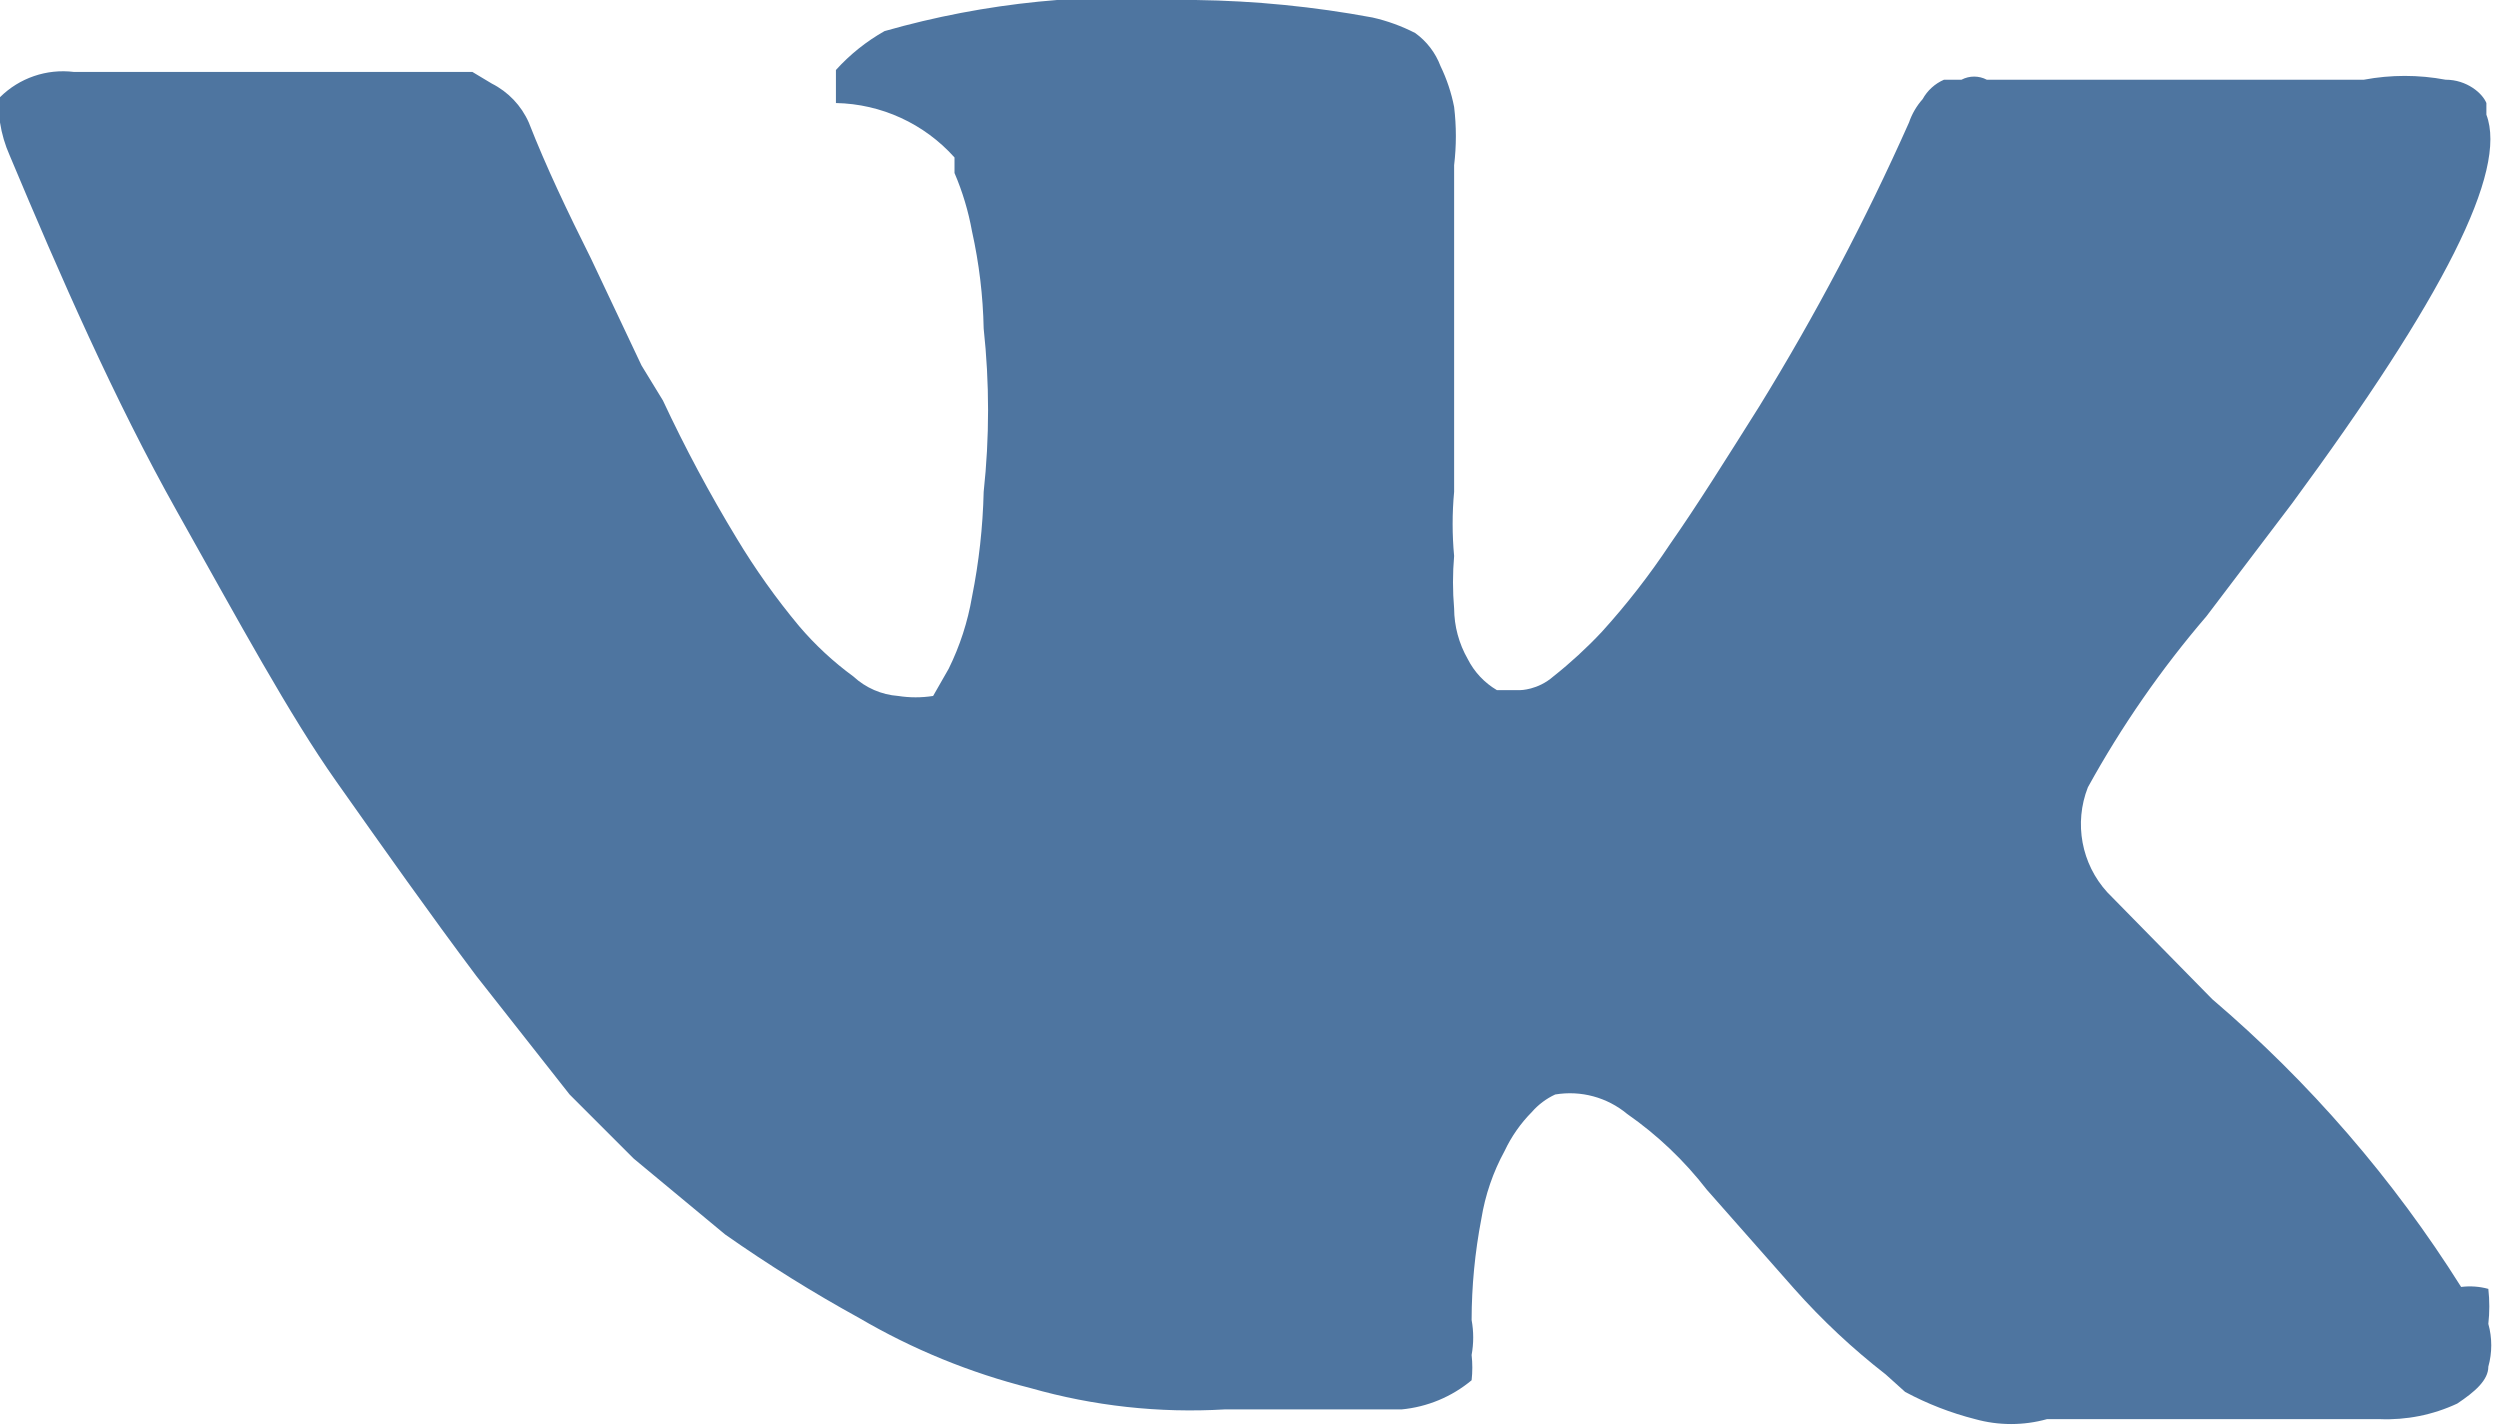
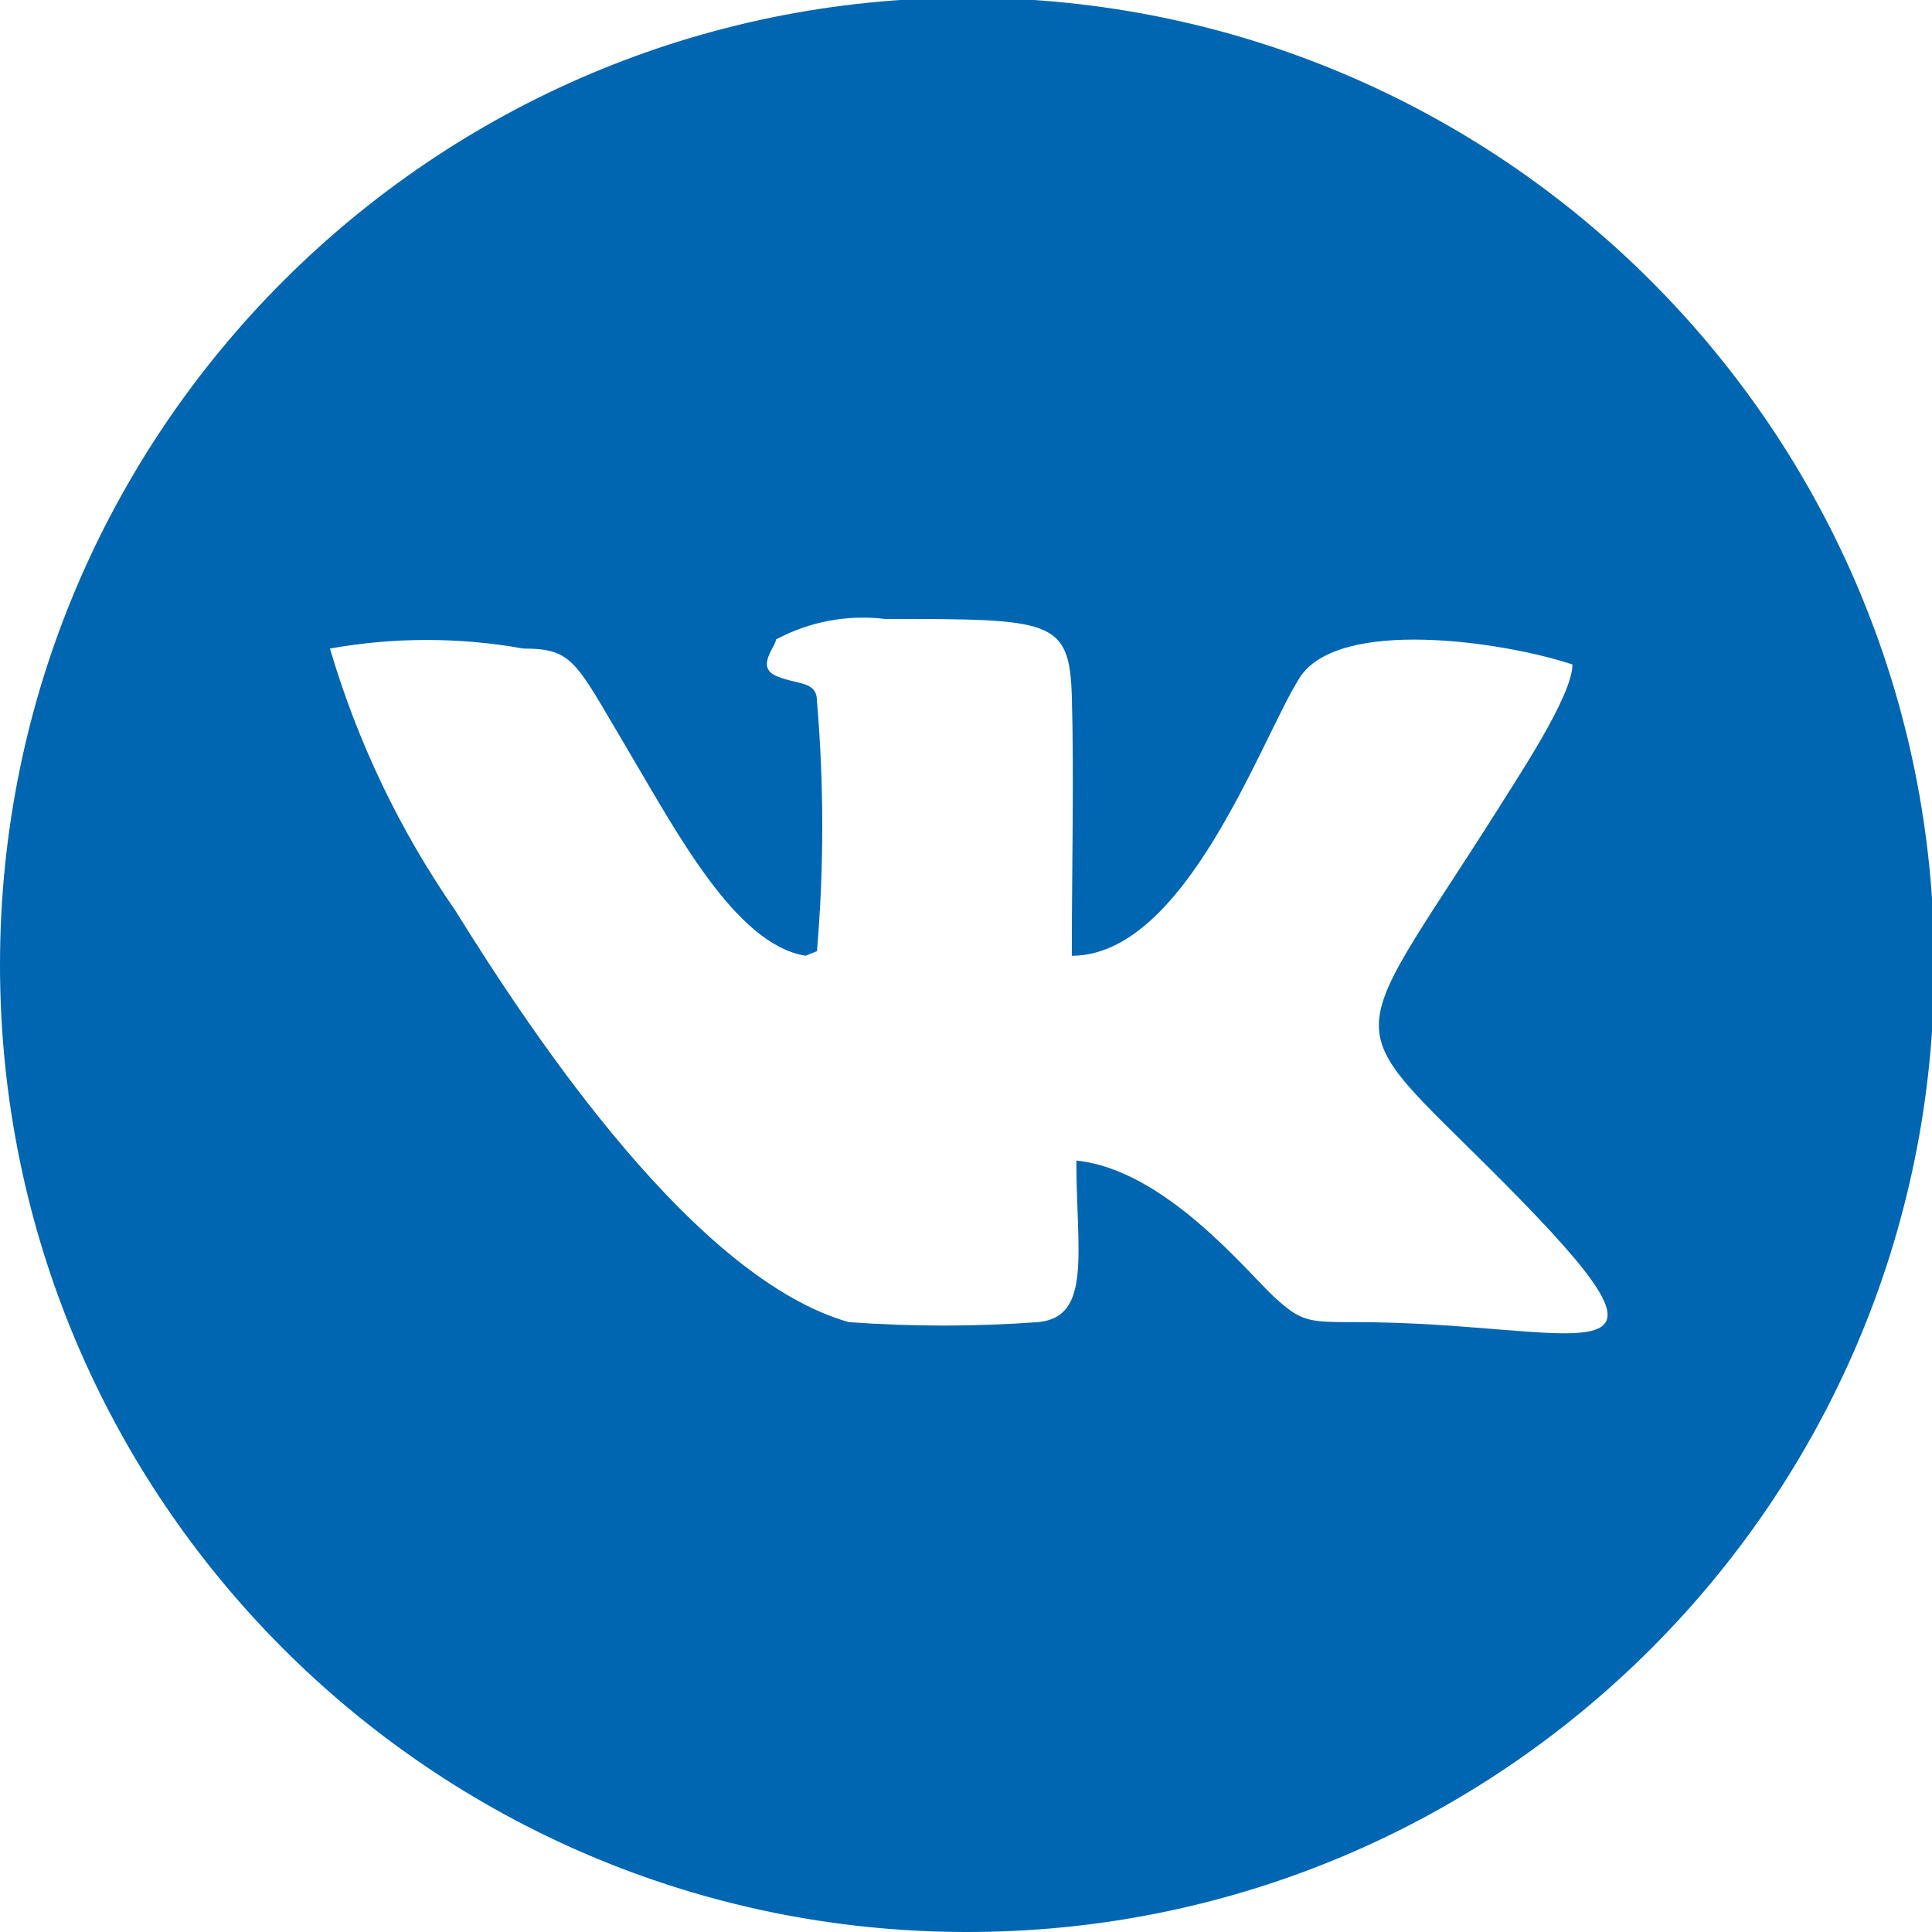
- <svg xmlns="http://www.w3.org/2000/svg" width="12.86" height="7.34" viewBox="0 0 12.86 7.34">
+ <svg xmlns="http://www.w3.org/2000/svg" width="8.49" height="8.49" viewBox="0 0 8.49 8.49">
  <defs>
    <style>
-       .a {
-         fill: #4e75a0;
-       }
-     </style>
+    .a {
+    fill: #0066b1;
+    fill-rule: evenodd;
+    }
+   </style>
  </defs>
-   <path class="a" d="M0,2.87l0,0a.46.46,0,0,1,.38-.13H2.27l.16,0,.1.06,0,0A.41.41,0,0,1,2.72,3c.09.23.2.46.32.7l.26.55.11.18a7.44,7.44,0,0,0,.38.71,3.62,3.62,0,0,0,.32.45,1.63,1.63,0,0,0,.28.26.38.38,0,0,0,.23.1.58.58,0,0,0,.18,0l0,0,.08-.14A1.35,1.35,0,0,0,5,5.44a3.13,3.13,0,0,0,.06-.54,3.91,3.91,0,0,0,0-.84A2.54,2.54,0,0,0,5,3.56a1.38,1.38,0,0,0-.09-.3l0-.08A.84.84,0,0,0,4.3,2.9s0-.07,0-.17a1,1,0,0,1,.25-.2,4.53,4.53,0,0,1,1.6-.16,5.36,5.36,0,0,1,.91.09.93.93,0,0,1,.22.08.37.37,0,0,1,.13.17.86.86,0,0,1,.07.21,1.26,1.26,0,0,1,0,.3V3.6c0,.12,0,.27,0,.47v.55s0,.14,0,.28a1.79,1.79,0,0,0,0,.33,1.57,1.57,0,0,0,0,.27.53.53,0,0,0,.07.26.39.39,0,0,0,.15.16l.12,0s.09,0,.17-.07a2.3,2.3,0,0,0,.25-.23,3.77,3.77,0,0,0,.35-.45c.14-.2.29-.44.46-.71A12.38,12.38,0,0,0,9.82,3a.35.35,0,0,1,.07-.12A.23.23,0,0,1,10,2.78l0,0,0,0,.09,0a.14.14,0,0,1,.13,0h1.94a1.14,1.14,0,0,1,.42,0c.11,0,.19.07.21.12l0,.06c.11.29-.22.94-1,2l-.44.58a5.21,5.21,0,0,0-.61.88.52.52,0,0,0,.1.54l.54.55h0l0,0a6.47,6.47,0,0,1,1.28,1.48A.36.36,0,0,1,12.8,9a.82.82,0,0,1,0,.18.41.41,0,0,1,0,.22c0,.07-.07.13-.16.19a.86.86,0,0,1-.4.08l-1.71,0a.69.69,0,0,1-.37,0,1.59,1.59,0,0,1-.36-.14L9.7,9.44A3.51,3.51,0,0,1,9.23,9l-.45-.51a1.87,1.87,0,0,0-.41-.39A.46.46,0,0,0,8,8L8,8a.36.36,0,0,0-.12.09.72.72,0,0,0-.14.2,1.09,1.09,0,0,0-.12.35,2.78,2.78,0,0,0-.05.52.5.5,0,0,1,0,.18.59.59,0,0,1,0,.13l0,0a.66.66,0,0,1-.36.15H6.3a3,3,0,0,1-1-.11,3.37,3.37,0,0,1-.88-.36,7.43,7.43,0,0,1-.69-.43l-.47-.39-.16-.16L2.93,8l-.48-.61c-.24-.32-.48-.66-.72-1S1.23,5.57.91,5,.31,3.79.05,3.17A.67.67,0,0,1,0,3,.31.31,0,0,1,0,2.87Z" transform="translate(0 -2.37)" />
+   <path class="a" d="M4.24,8.49A4.25,4.25,0,1,0,0,4.24,4.25,4.25,0,0,0,4.24,8.49ZM3.59,4.18v0a6.48,6.48,0,0,0,0-1.1c0-.09-.09-.07-.18-.11s0-.13,0-.16a.81.81,0,0,1,.48-.09c.73,0,.81,0,.82.34s0,.76,0,1.14c.5,0,.83-.95,1-1.22s.9-.16,1.2-.06c0,.14-.25.51-.33.64-.71,1.12-.71.88.1,1.71s.23.54-.72.54c-.21,0-.24,0-.36-.11s-.48-.56-.87-.6c0,.4.07.69-.17.71a5.71,5.71,0,0,1-.83,0C3.06,5.62,2.36,4.58,2,4a4,4,0,0,1-.55-1.15,2.41,2.41,0,0,1,.85,0c.22,0,.23.06.45.43s.48.87.79.92Z" />
</svg>
